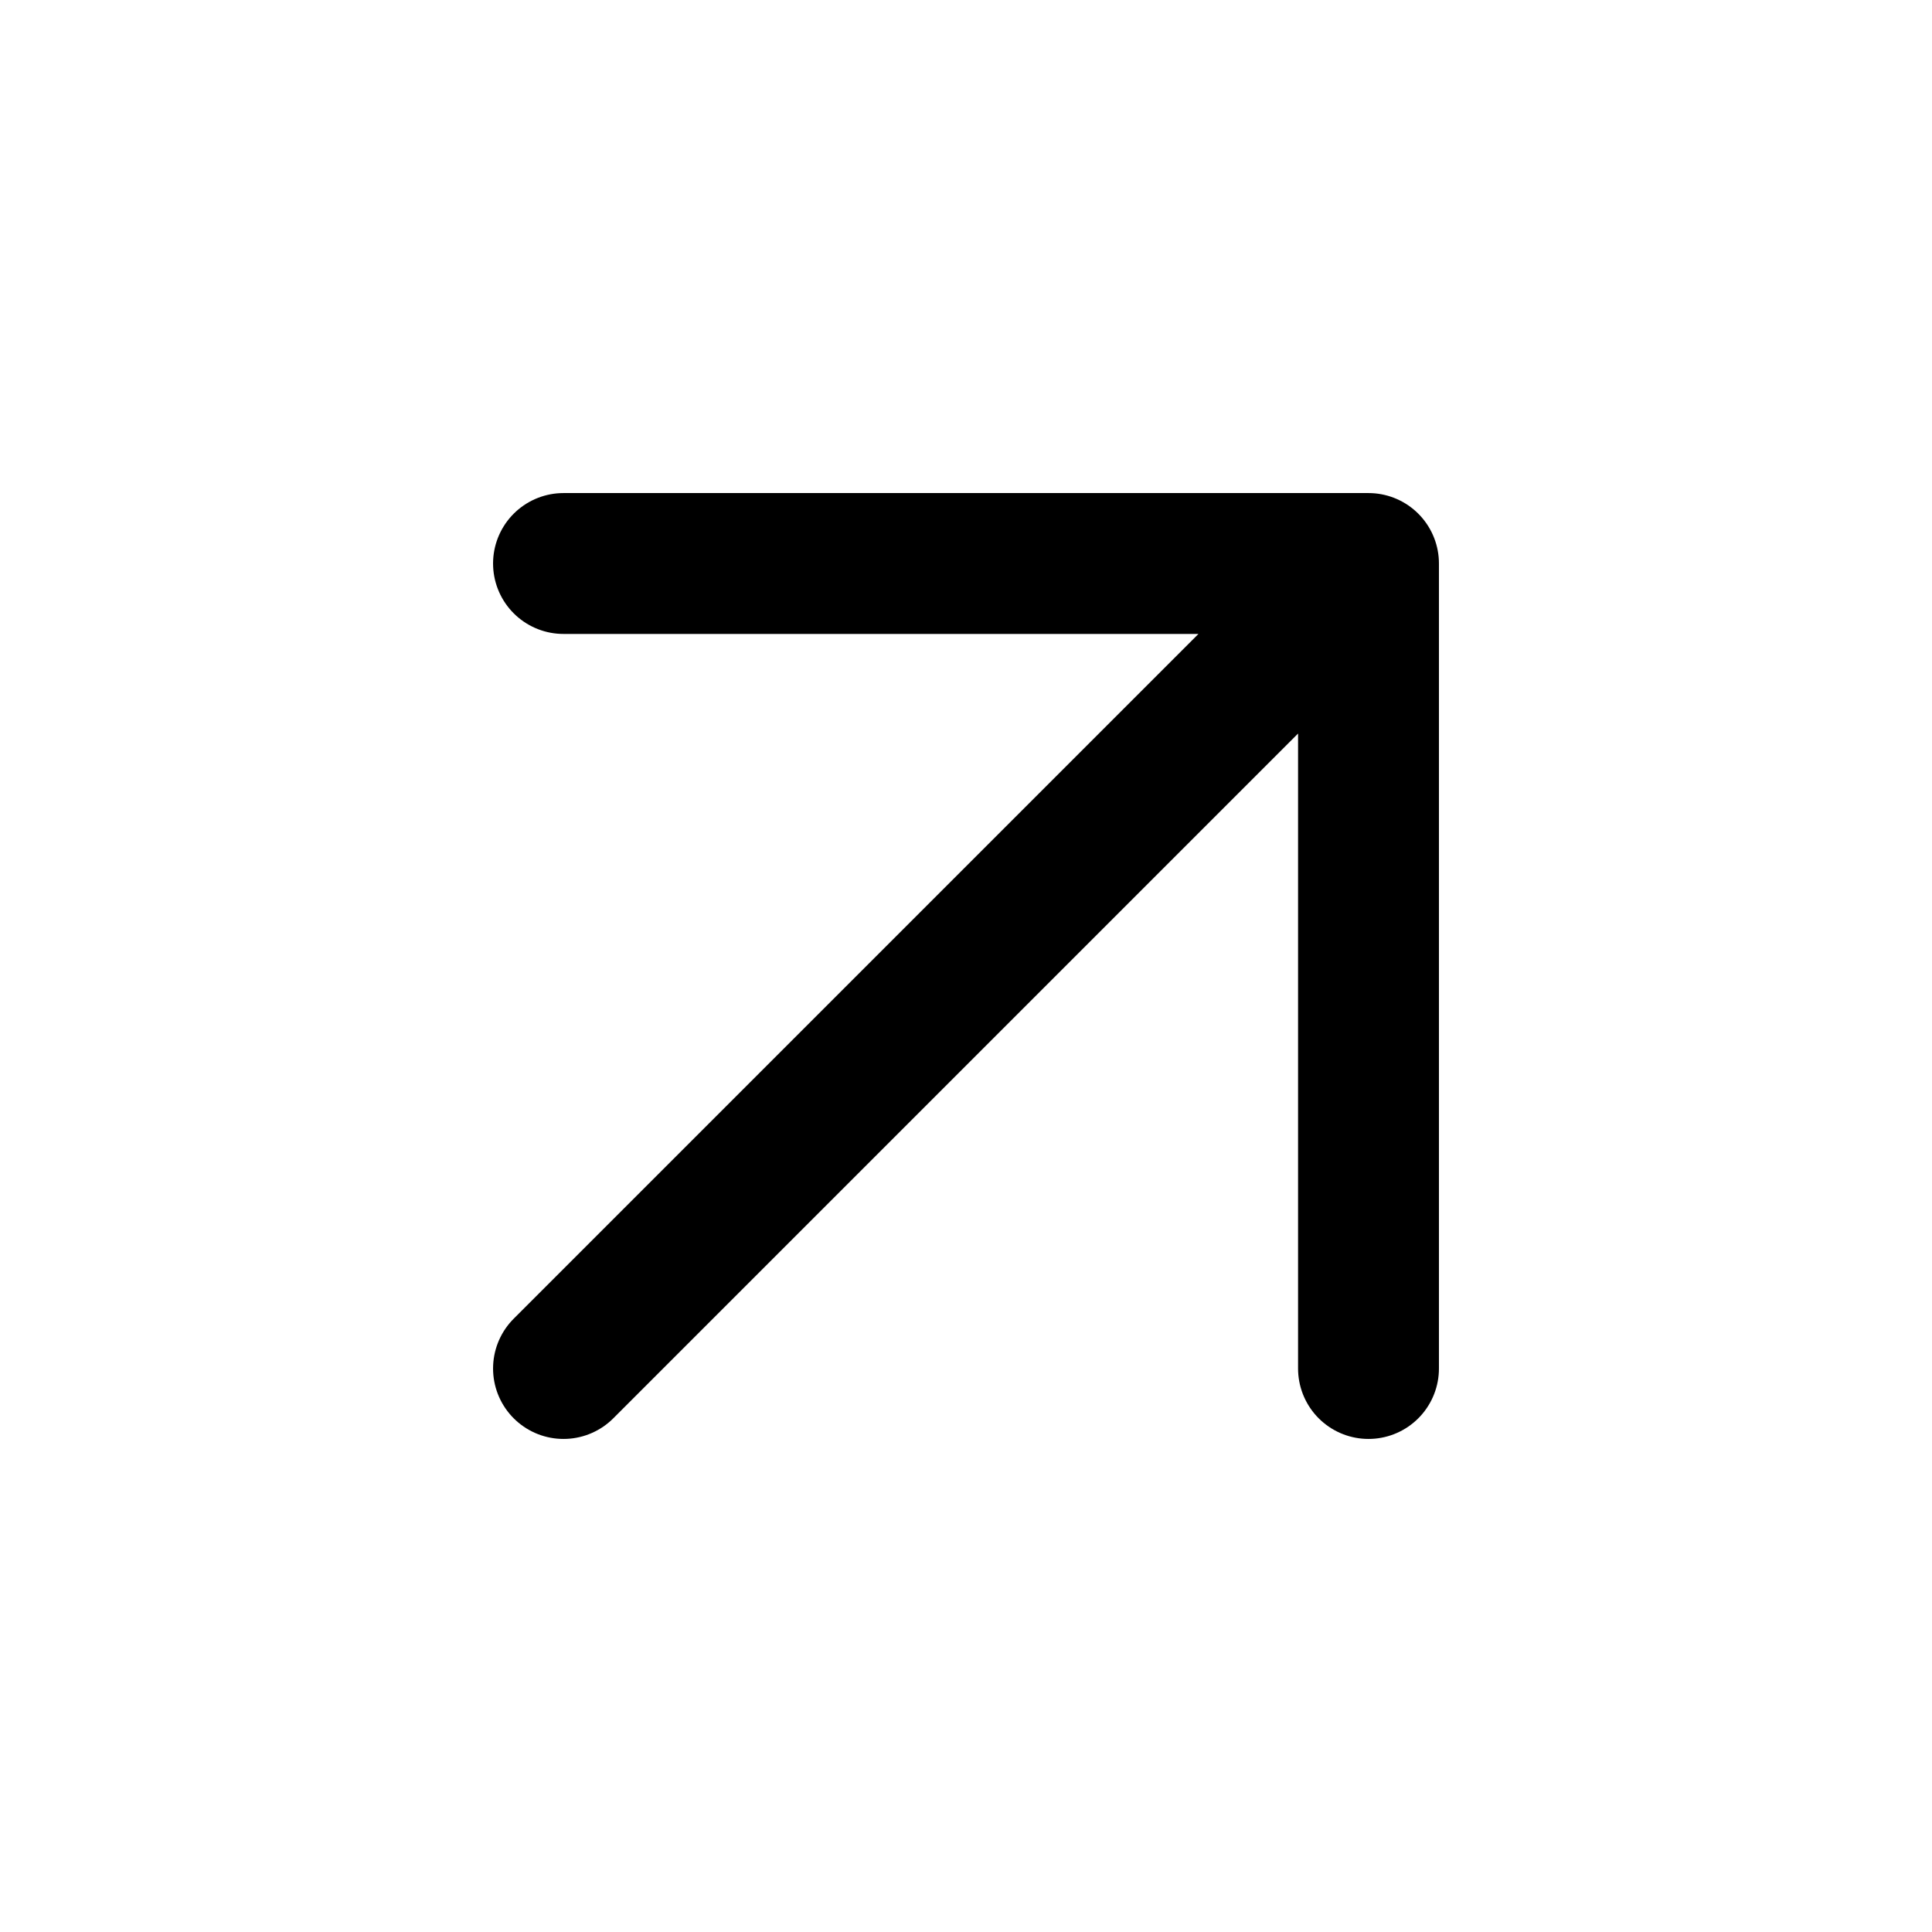
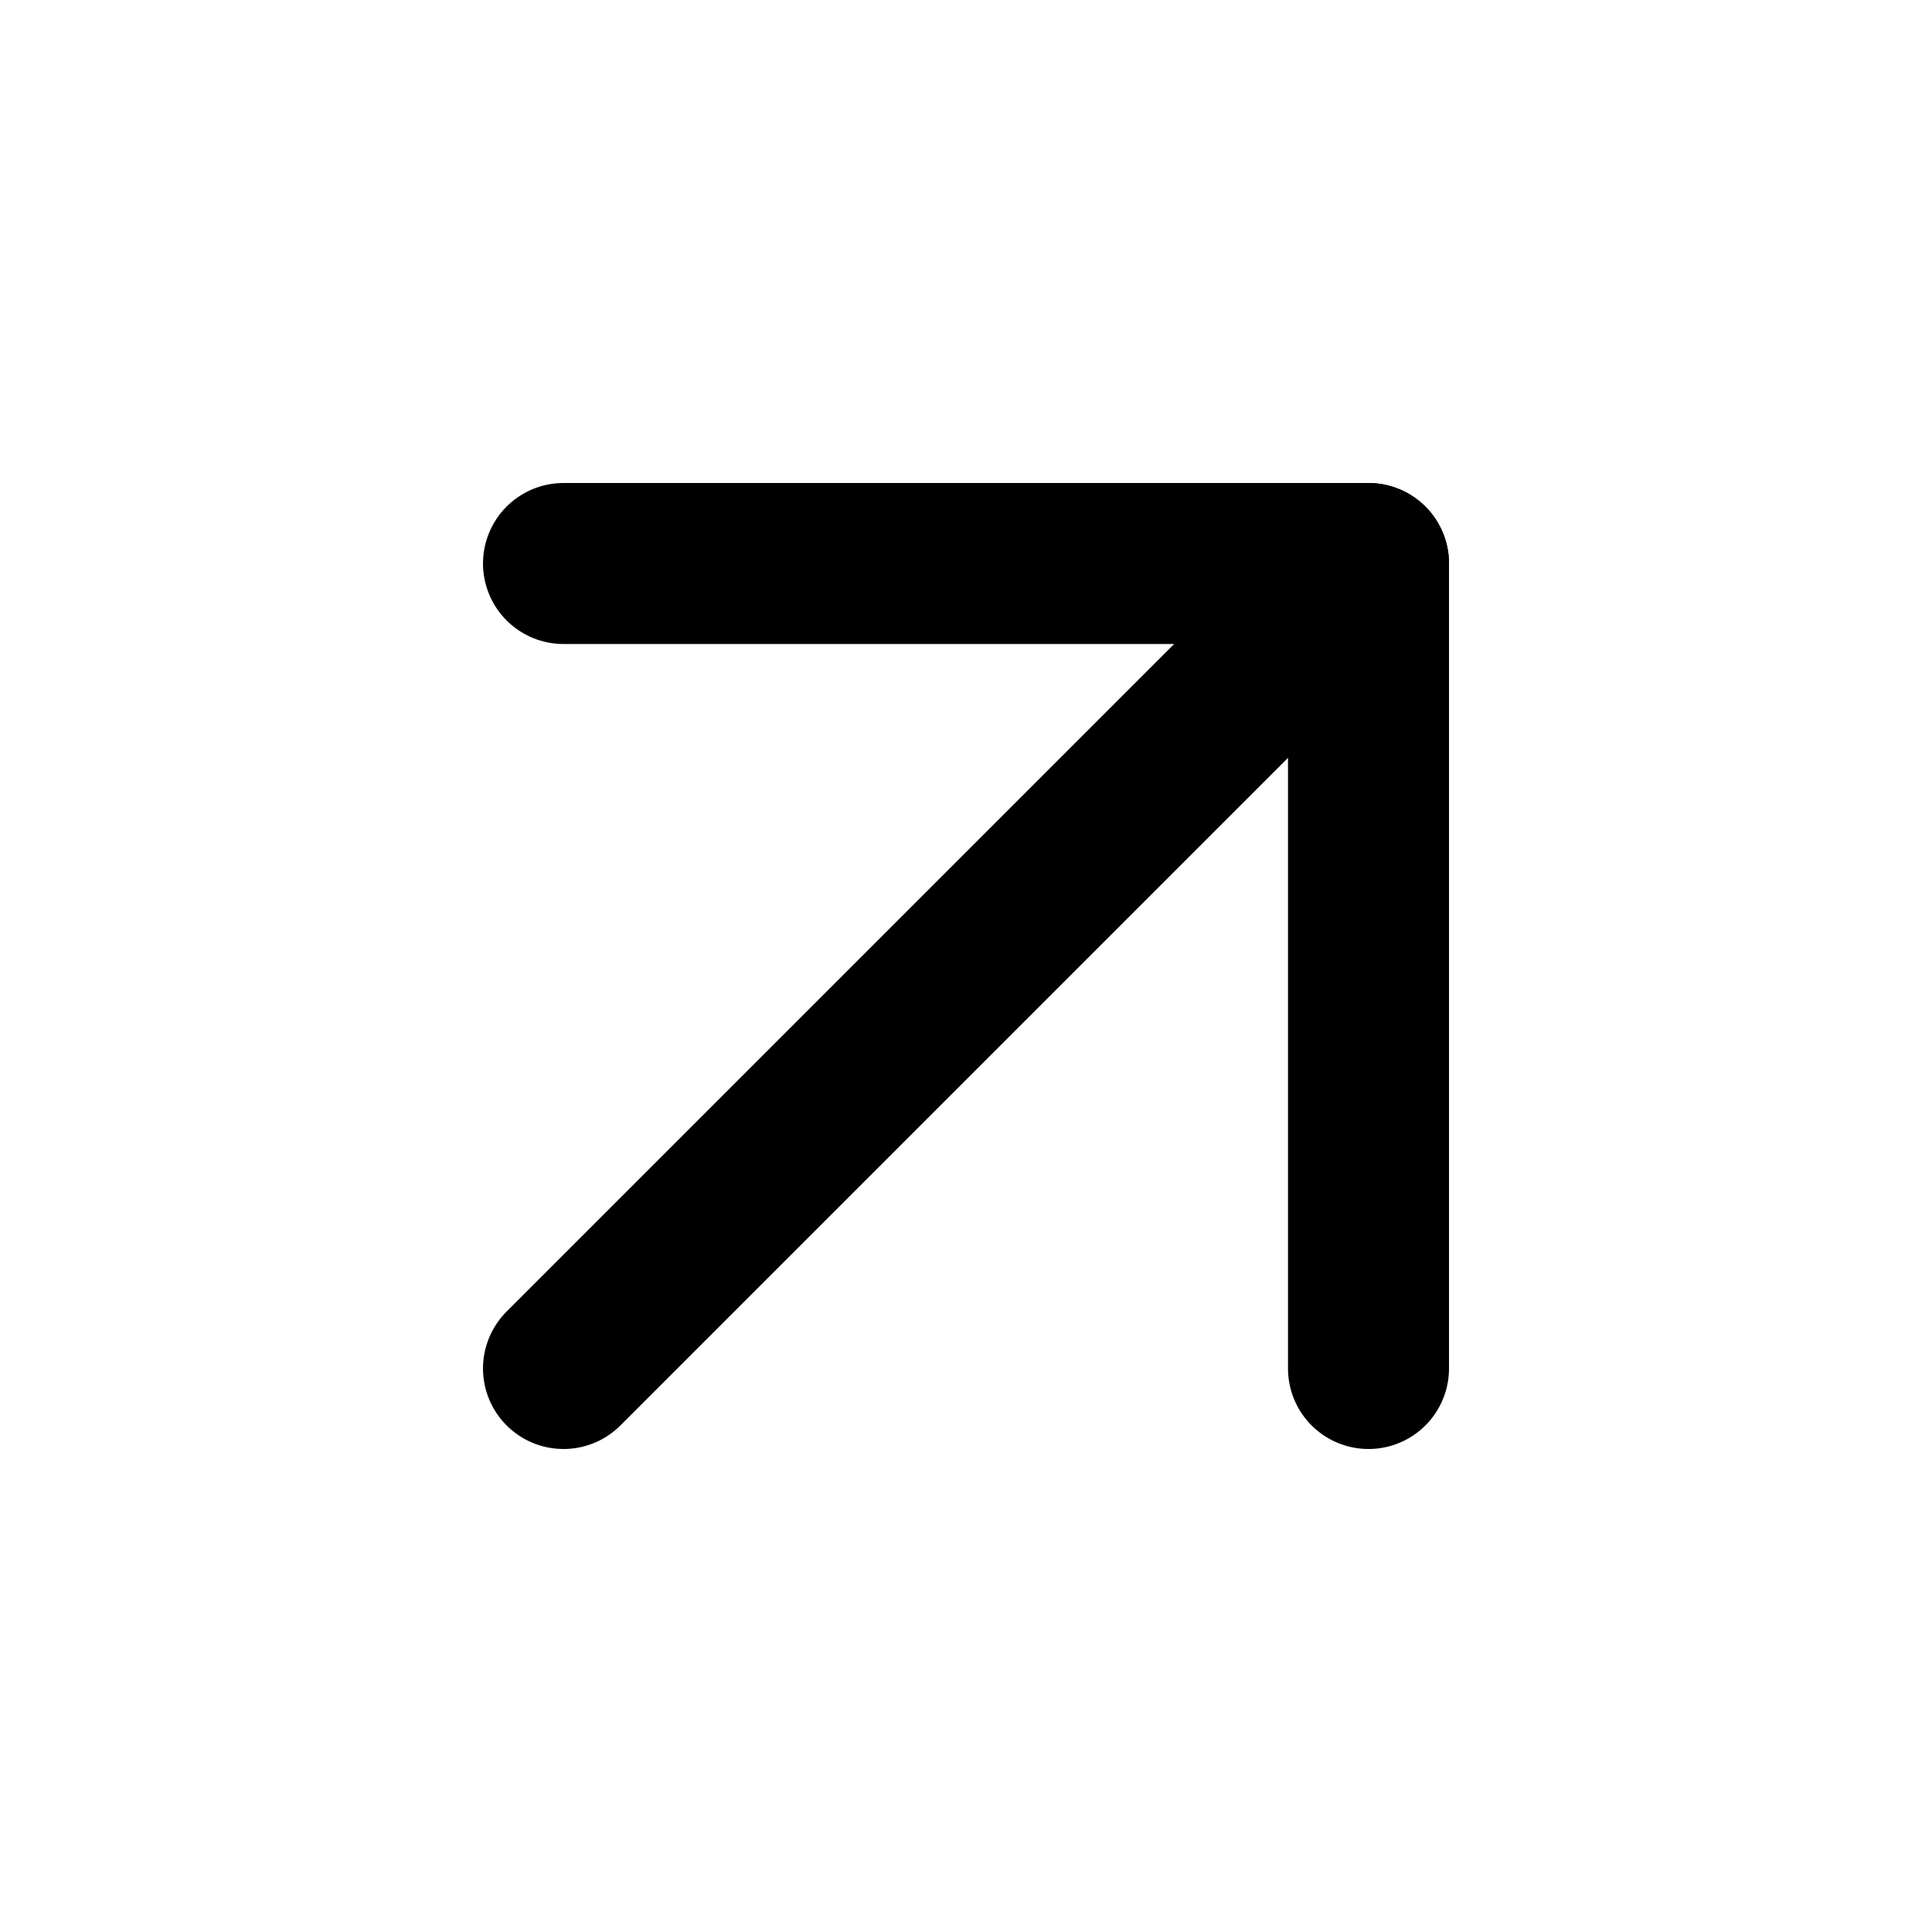
- <svg xmlns="http://www.w3.org/2000/svg" viewBox="0 0 24 24" fill="none" stroke="currentColor" stroke-width="1.75" stroke-linecap="round" stroke-linejoin="round">
-   <path d="M7 17 17 7M7 7h10v10" />
+ <svg xmlns="http://www.w3.org/2000/svg" width="24" height="24" viewBox="0 0 24 24" fill="none" stroke="currentColor" stroke-width="2" stroke-linecap="round" stroke-linejoin="round">
+   <path d="M7 7h10v10" />
+   <path d="M7 17 17 7" />
</svg>
